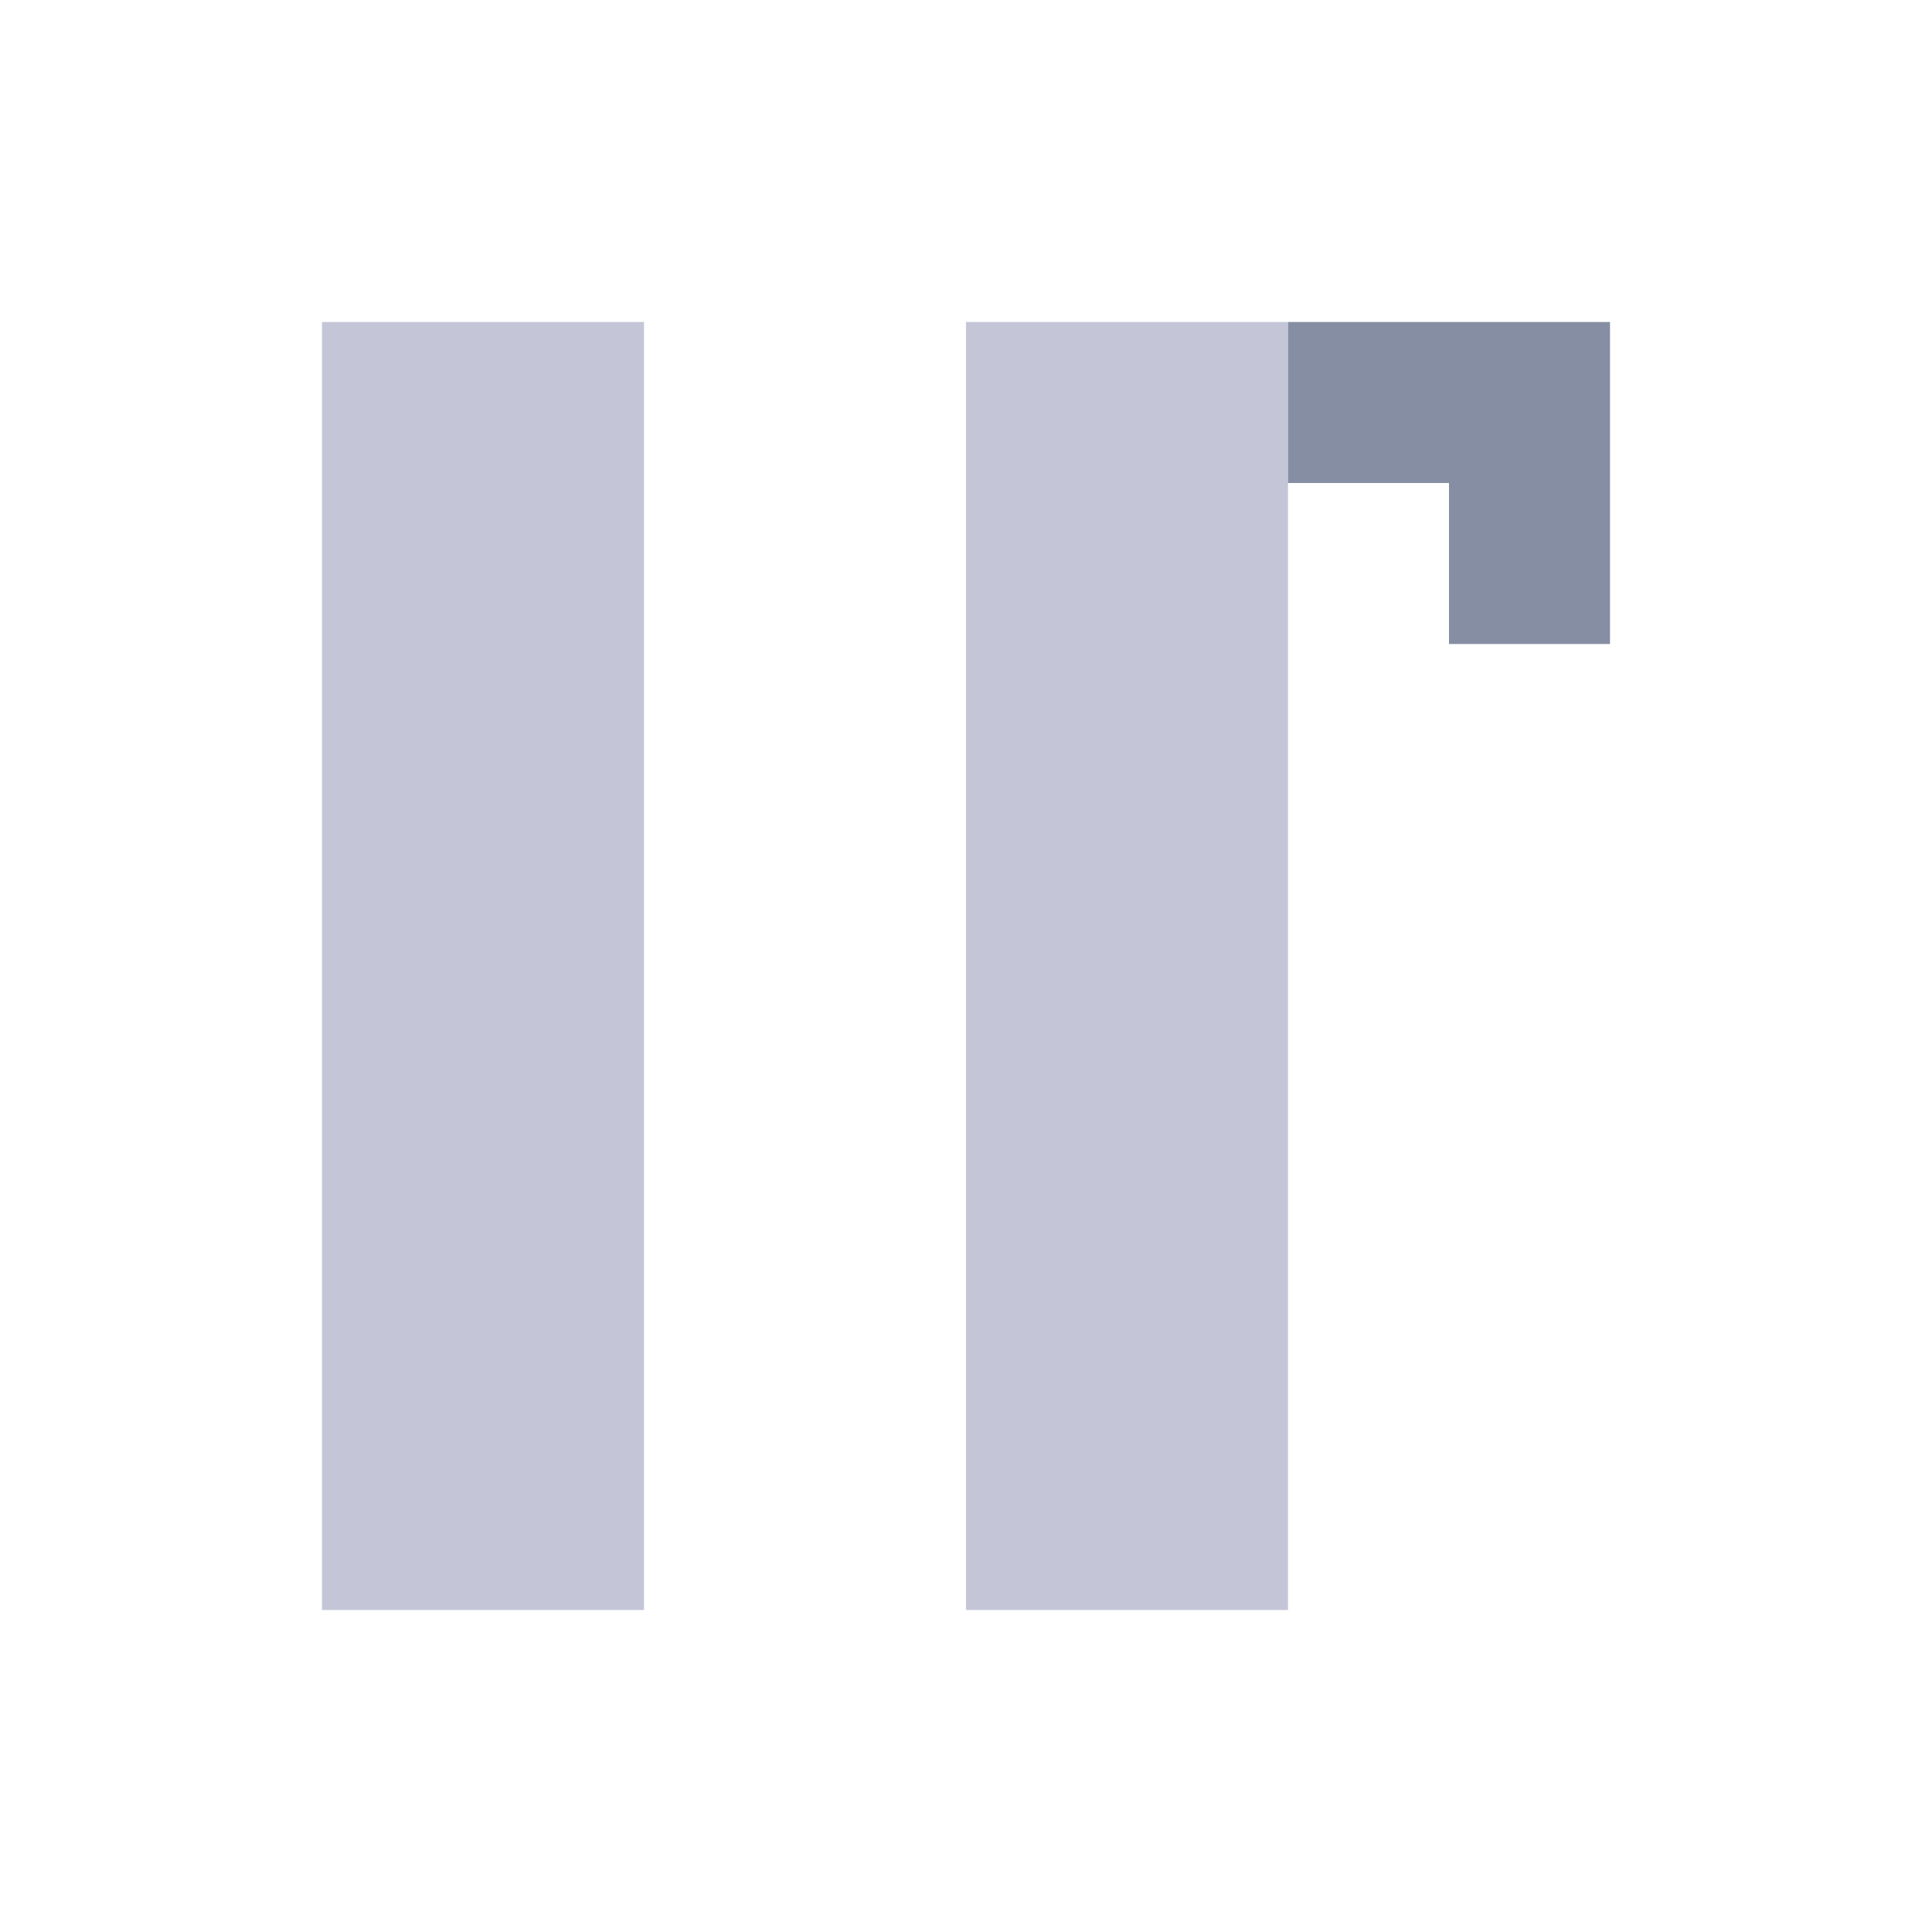
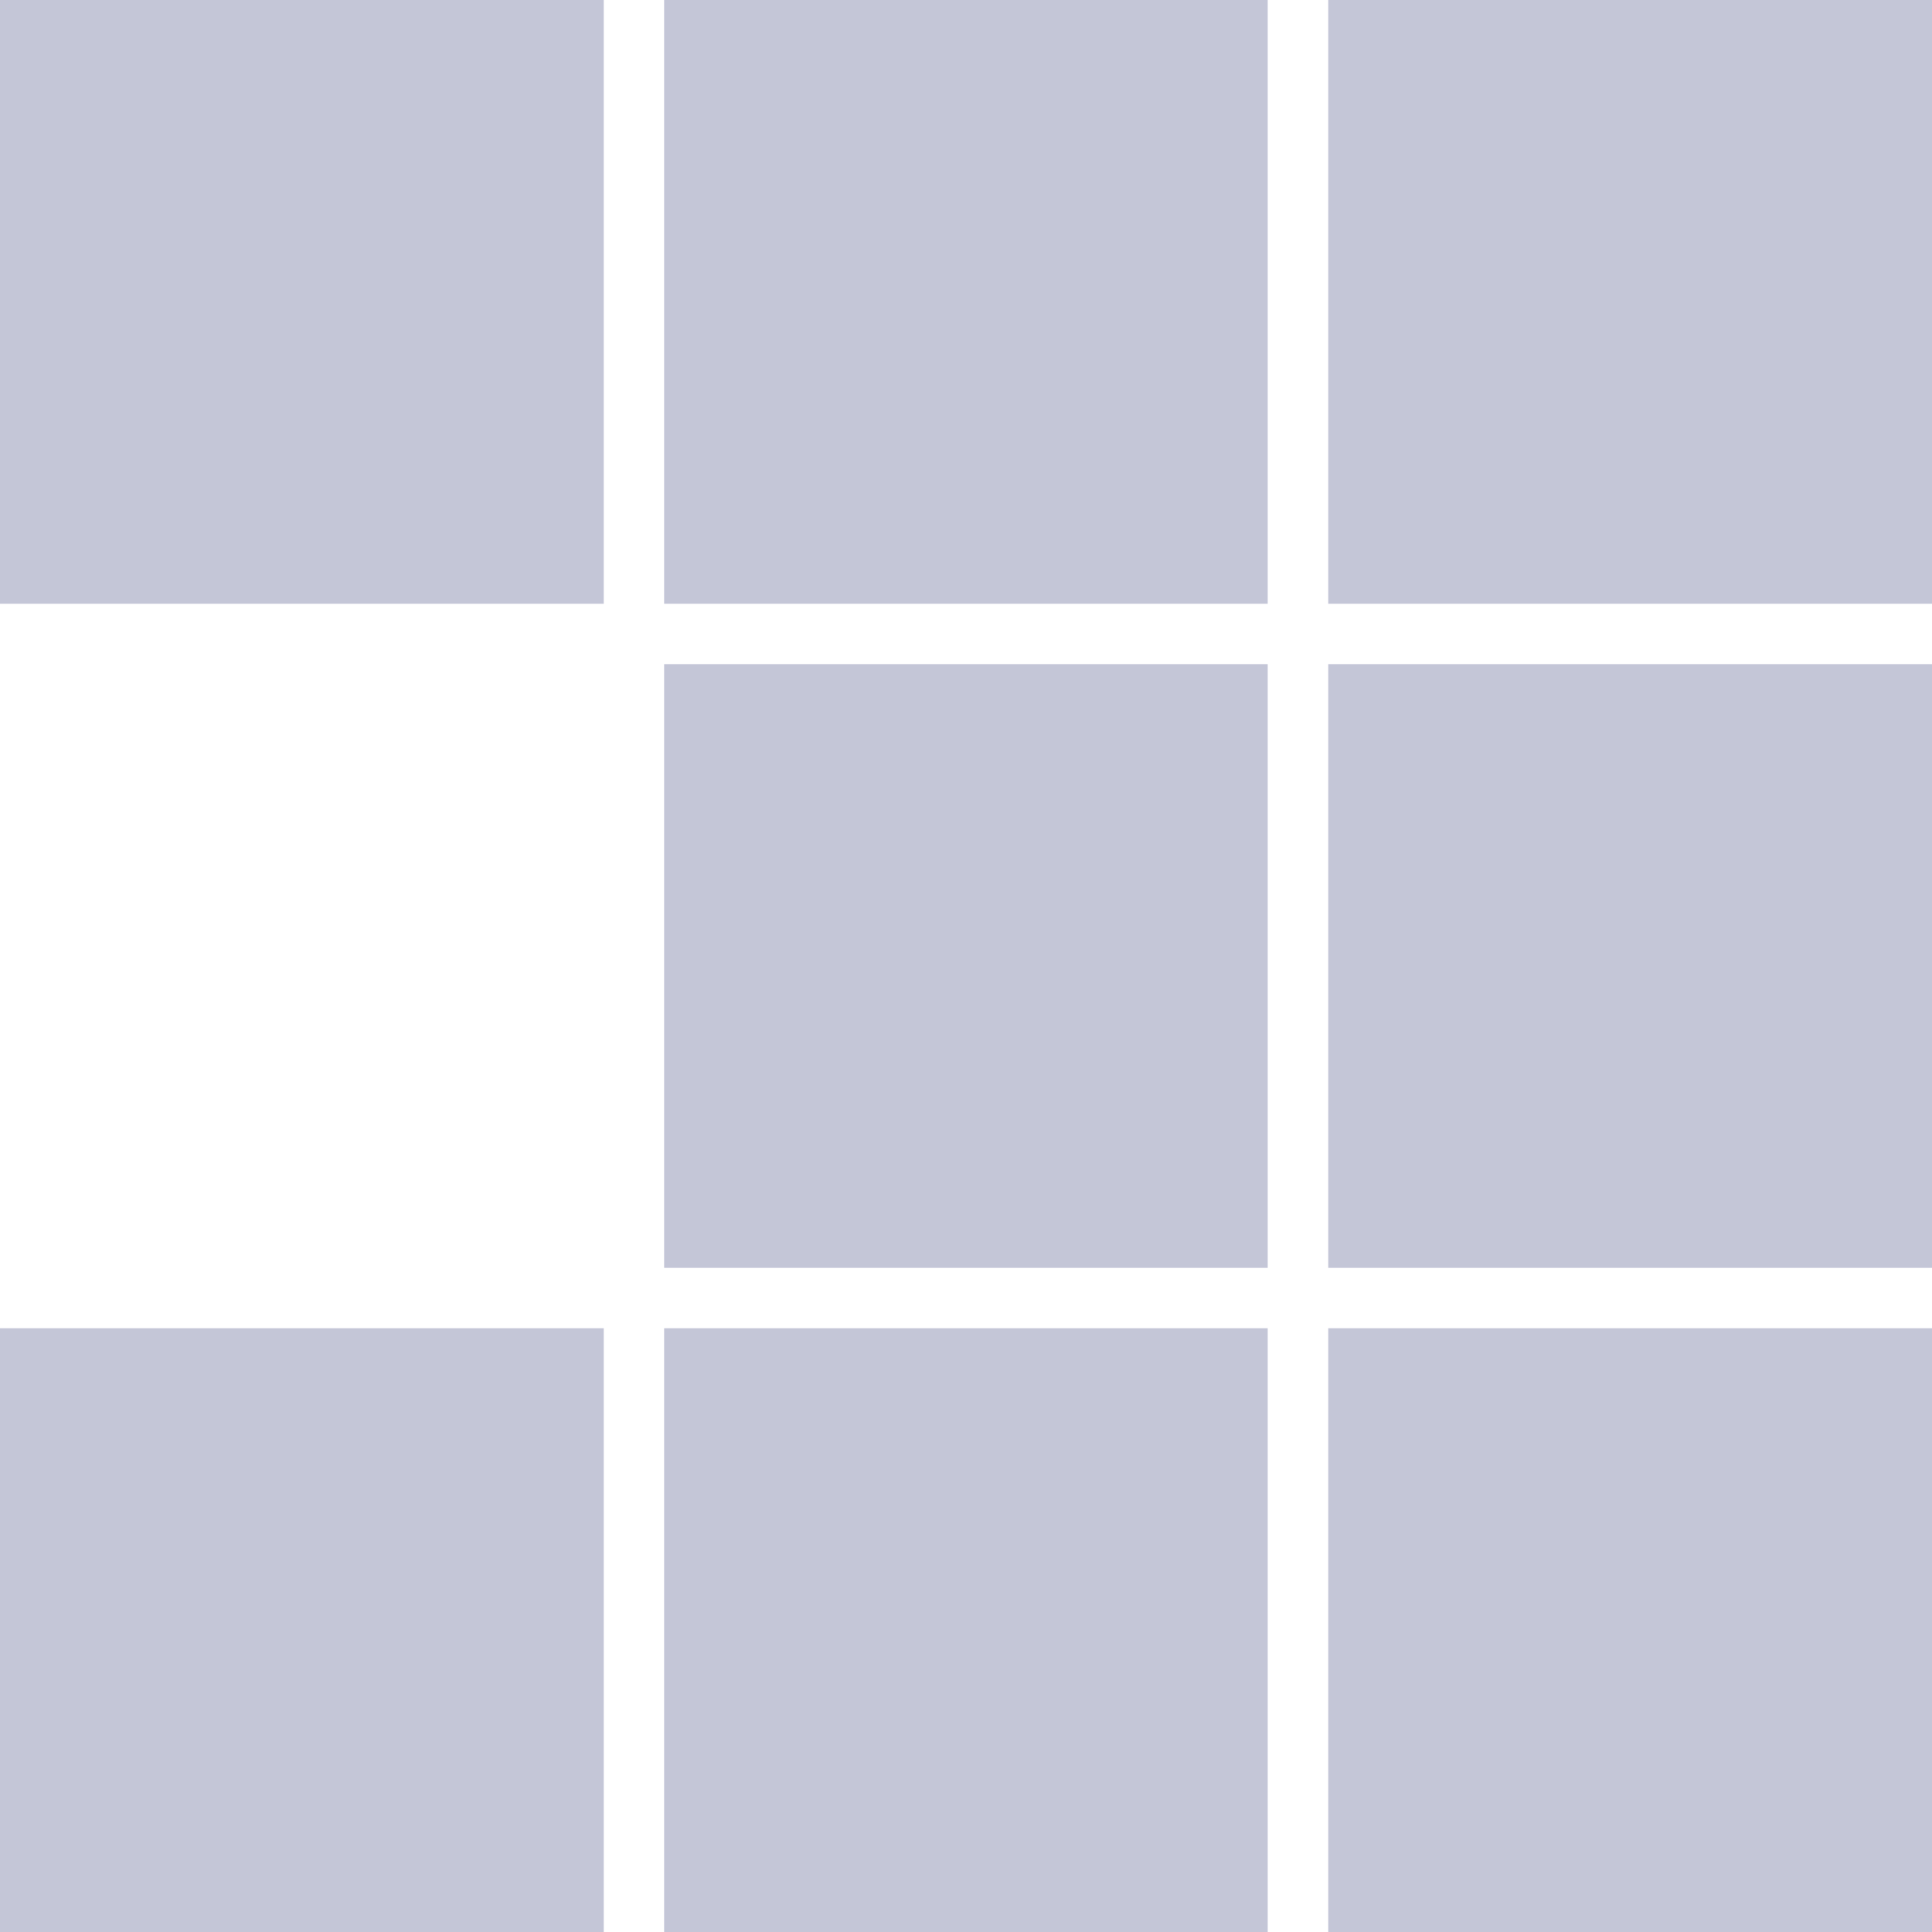
<svg xmlns="http://www.w3.org/2000/svg" width="24" height="24" viewBox="0 0 24 24" fill="none">
-   <path d="M4 4h4v8h4V4h4v16h-4v-8H8v8H4V4z" fill="#C4C6D7" />
-   <path d="M16 4h4v4h-2V6h-2V4z" fill="#868EA3" />
+   <path d="M0 0v7.5h7.5V0zm8.25 0v7.5h7.498V0zm8.25 0v7.5H24V0zM8.25 8.25v7.5h7.498v-7.5zm8.25 0v7.5H24v-7.5zM0 16.5V24h7.5v-7.5zm8.25 0V24h7.498v-7.5zm8.25 0V24H24v-7.5z" fill="#C4C6D7" />
</svg>
